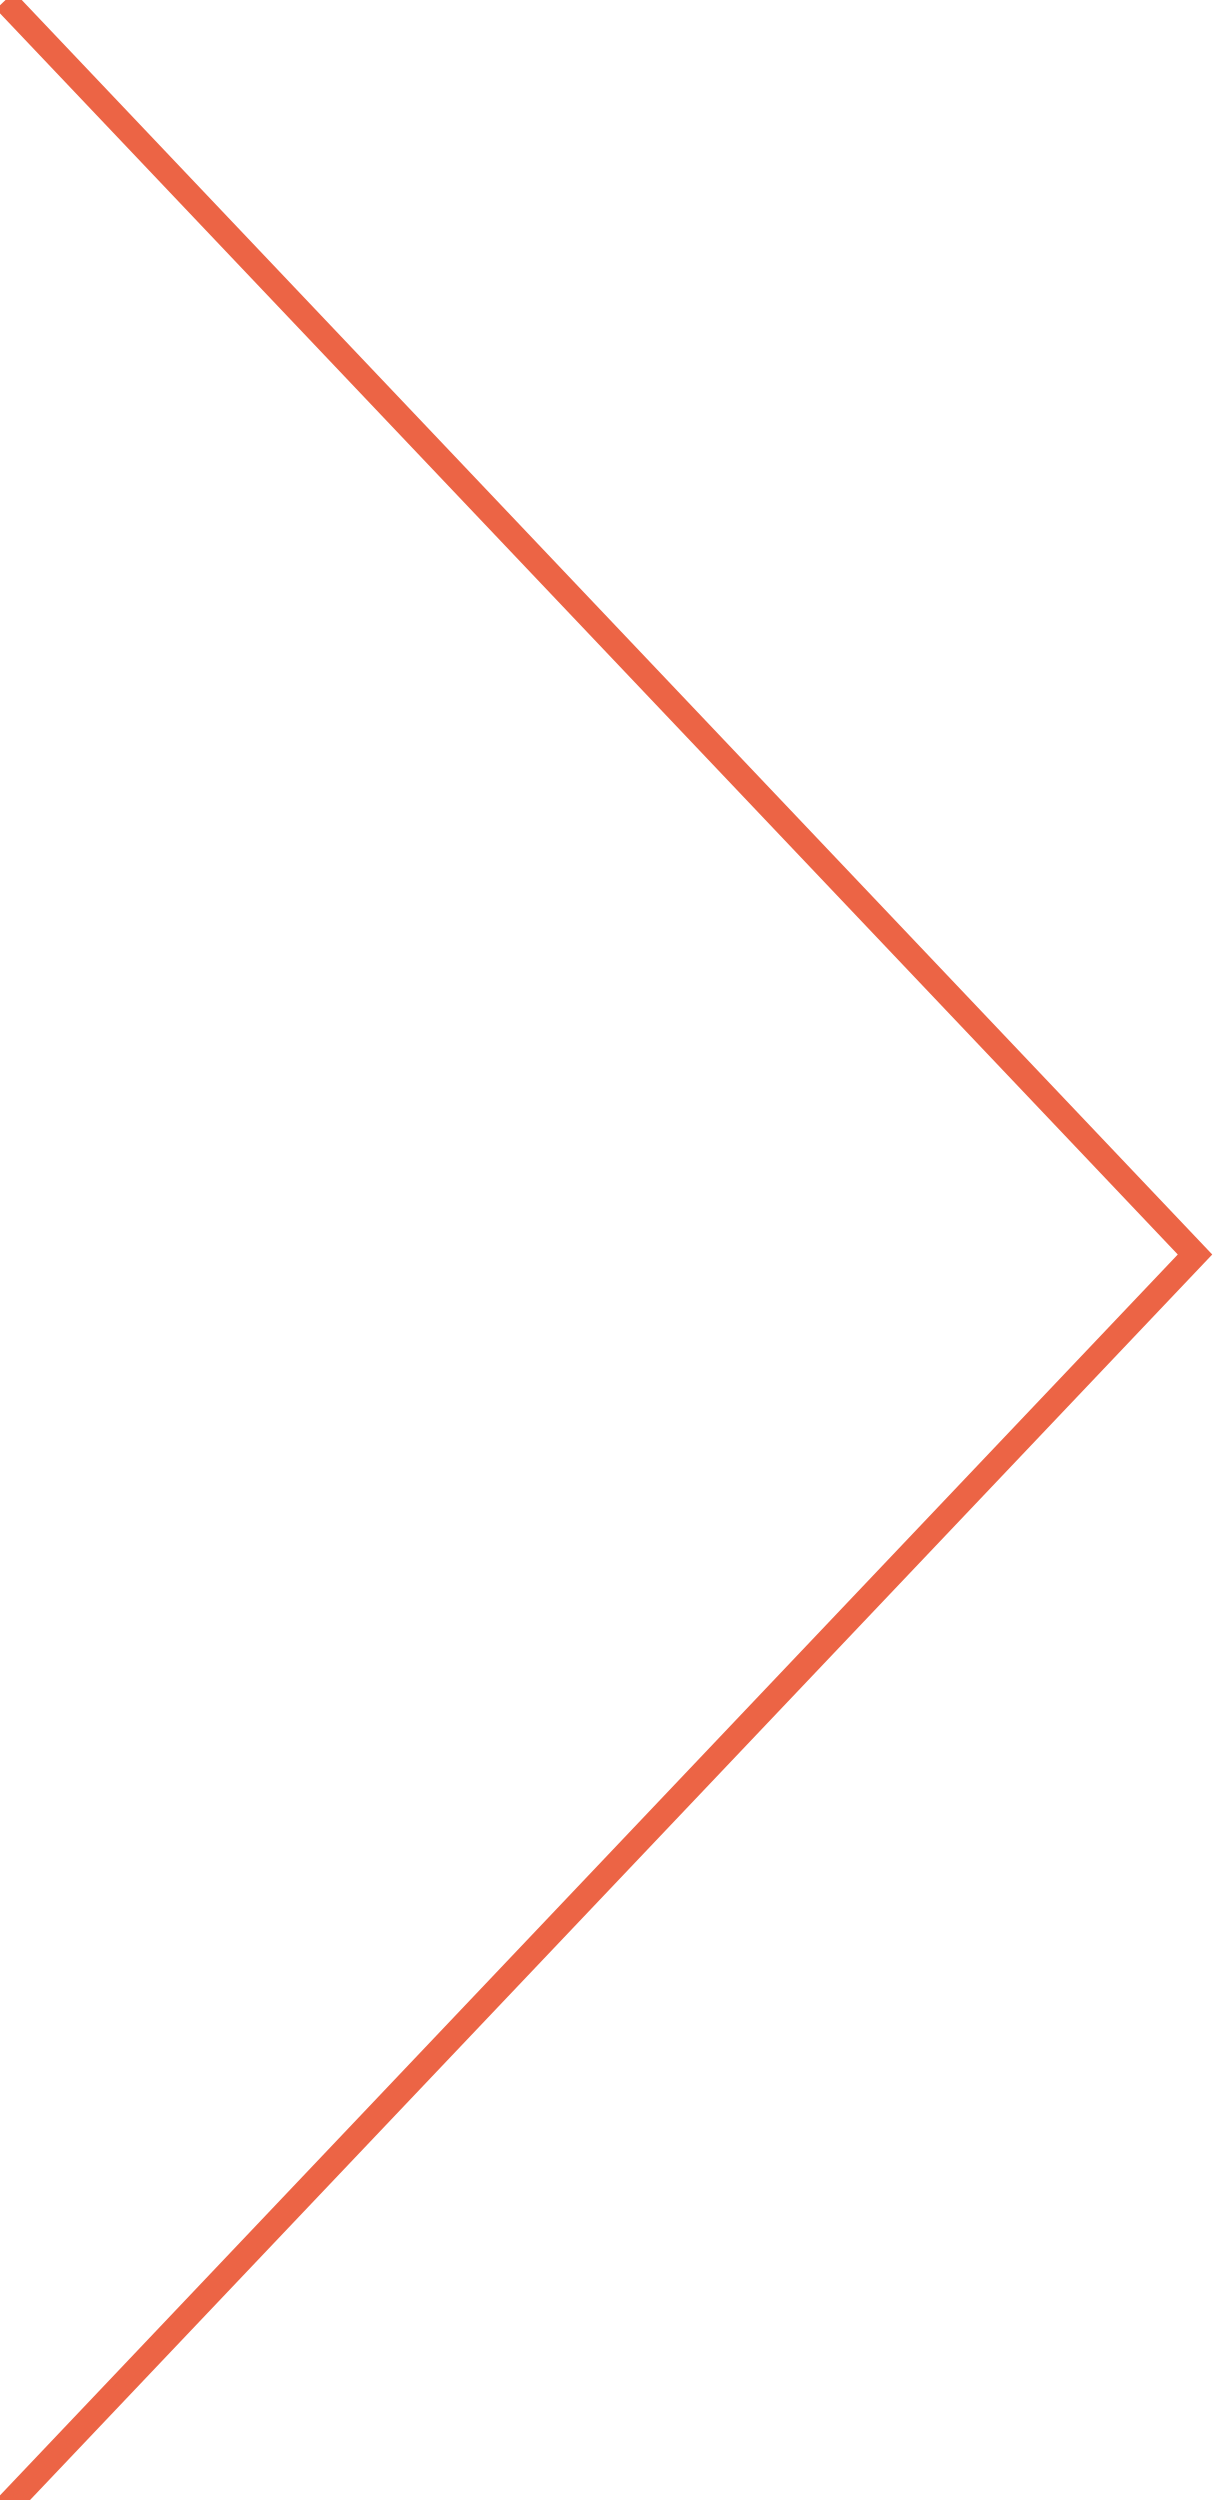
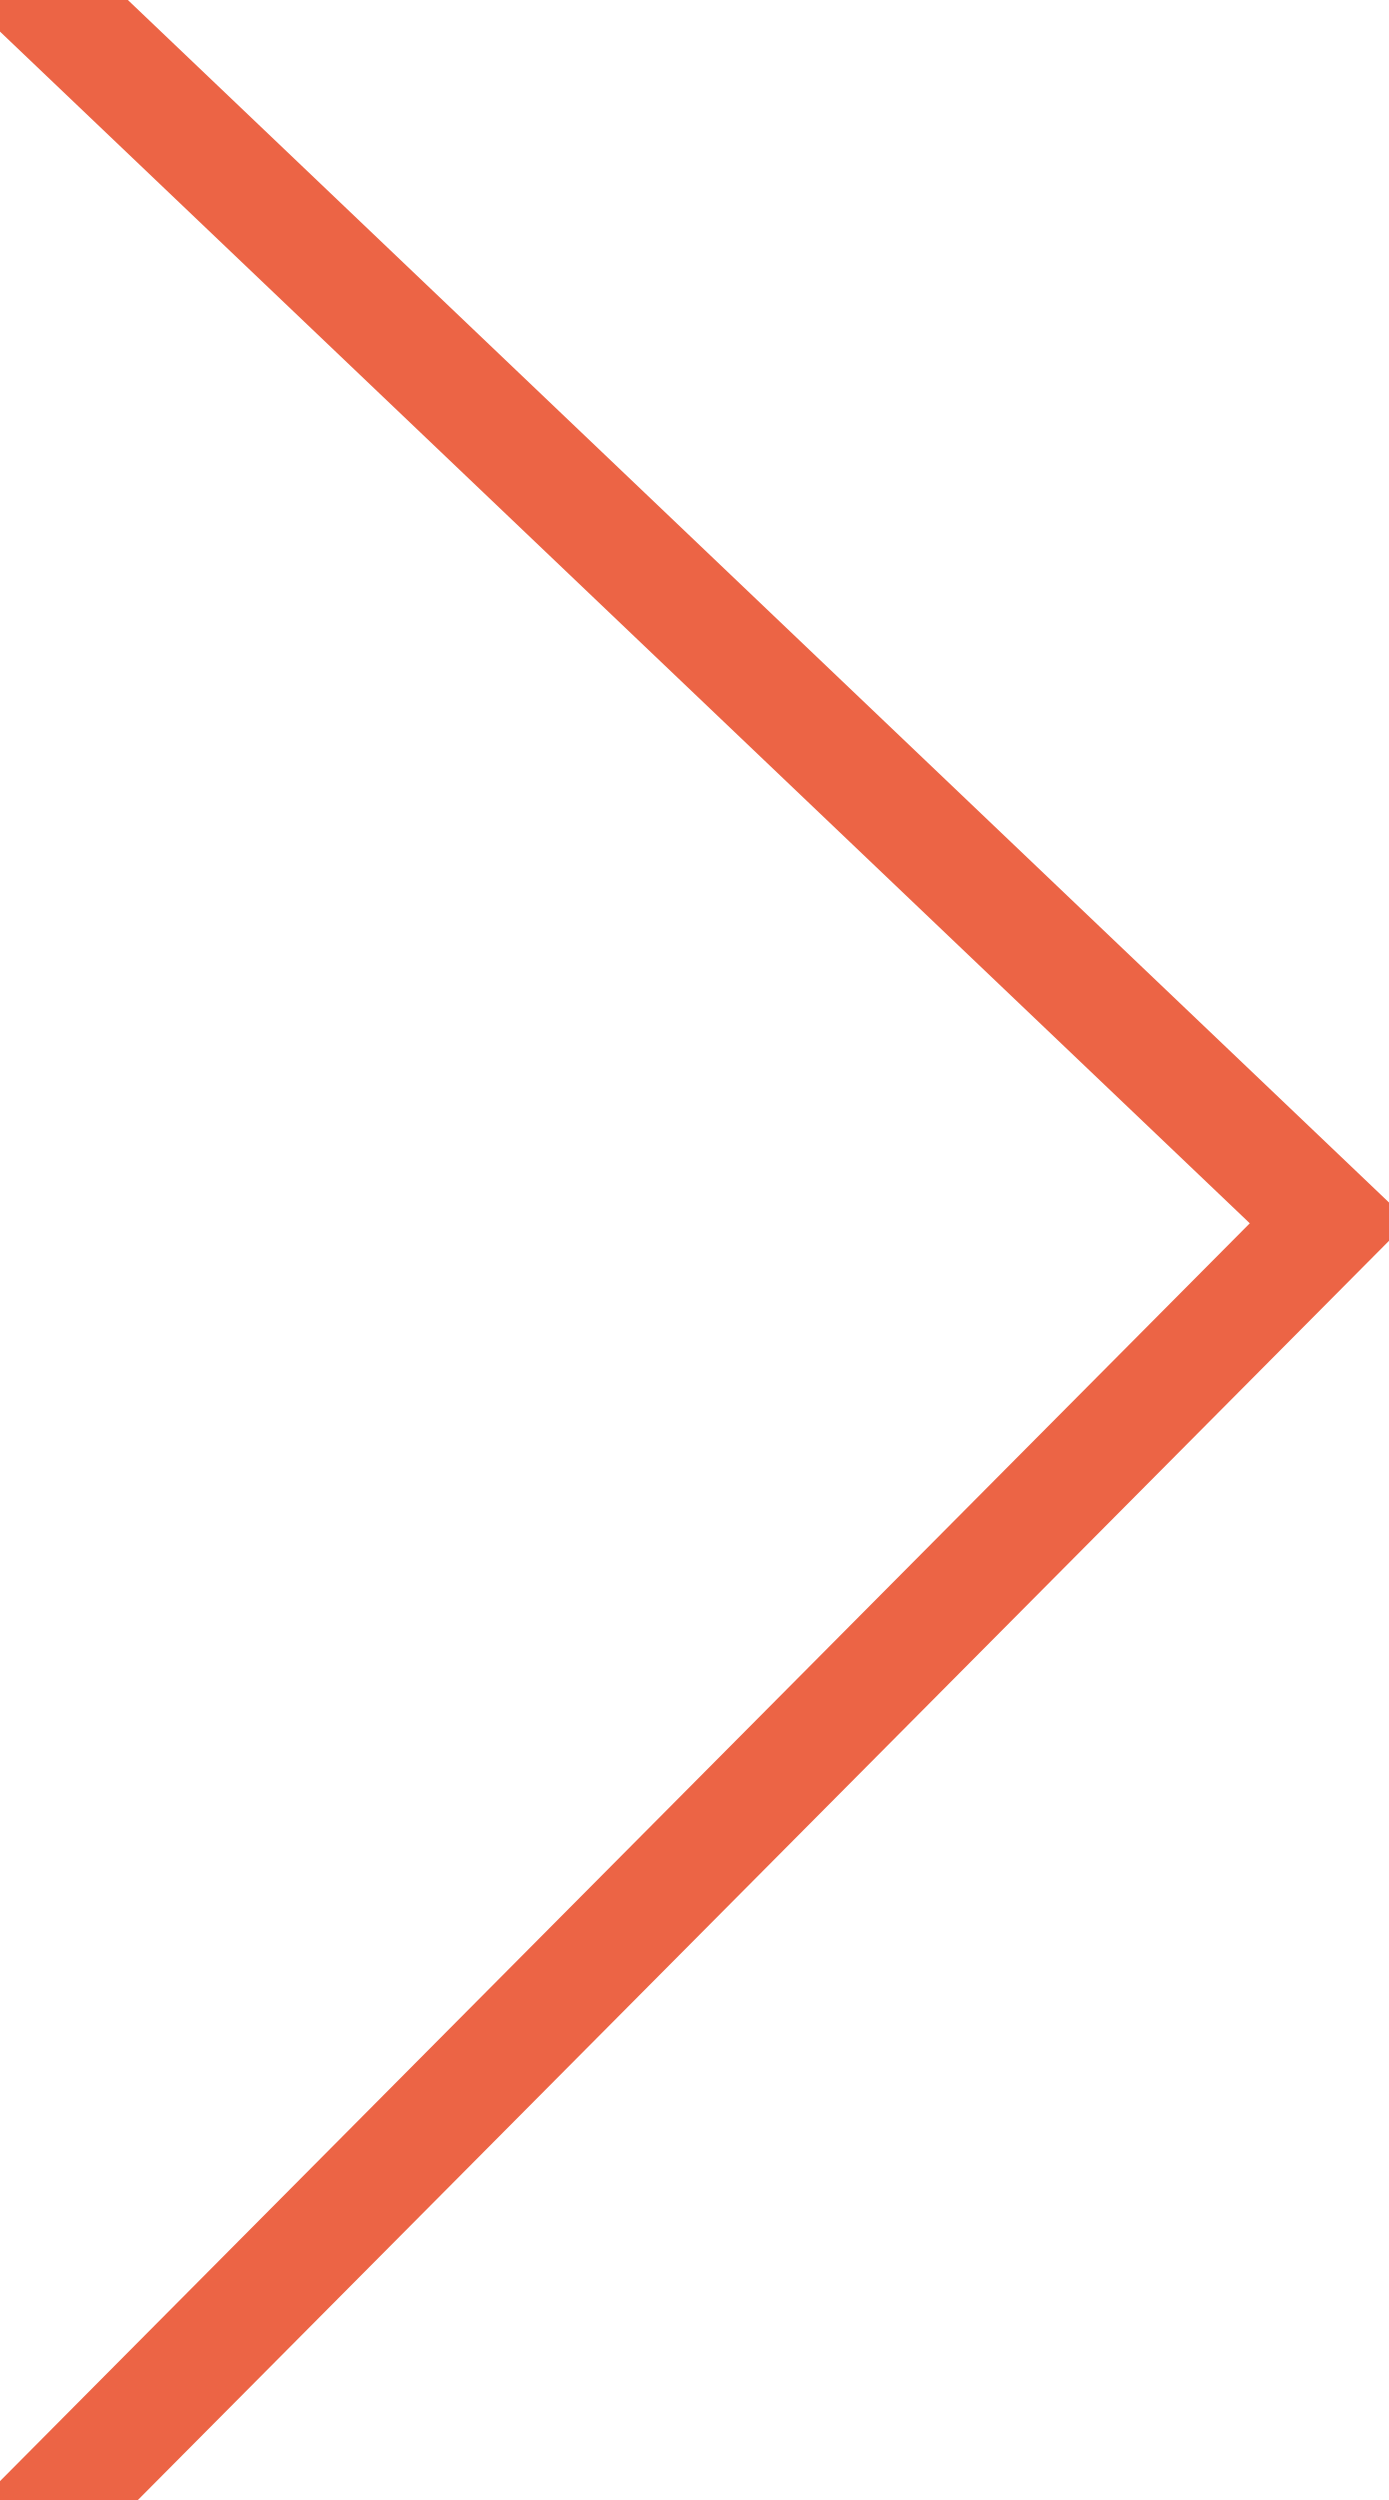
- <svg xmlns="http://www.w3.org/2000/svg" id="Layer_1" data-name="Layer 1" viewBox="0 0 49 100">
+ <svg xmlns="http://www.w3.org/2000/svg" id="Layer_1" data-name="Layer 1" viewBox="0 0 50 90">
  <defs>
-     <style>.cls-1{fill:none;stroke:#ec6445;stroke-miterlimit:10;}</style>
+     <style>.cls-1{fill:none;stroke:#ec6445;stroke-miterlimit:10;stroke-width:4px;}</style>
  </defs>
-   <polyline class="cls-1" points="0.2 100.33 47.8 50.18 0.2 0.02" />
+   <polyline class="cls-1" points="-0.27 92.43 47.85 44 -2.49 -4" />
</svg>
